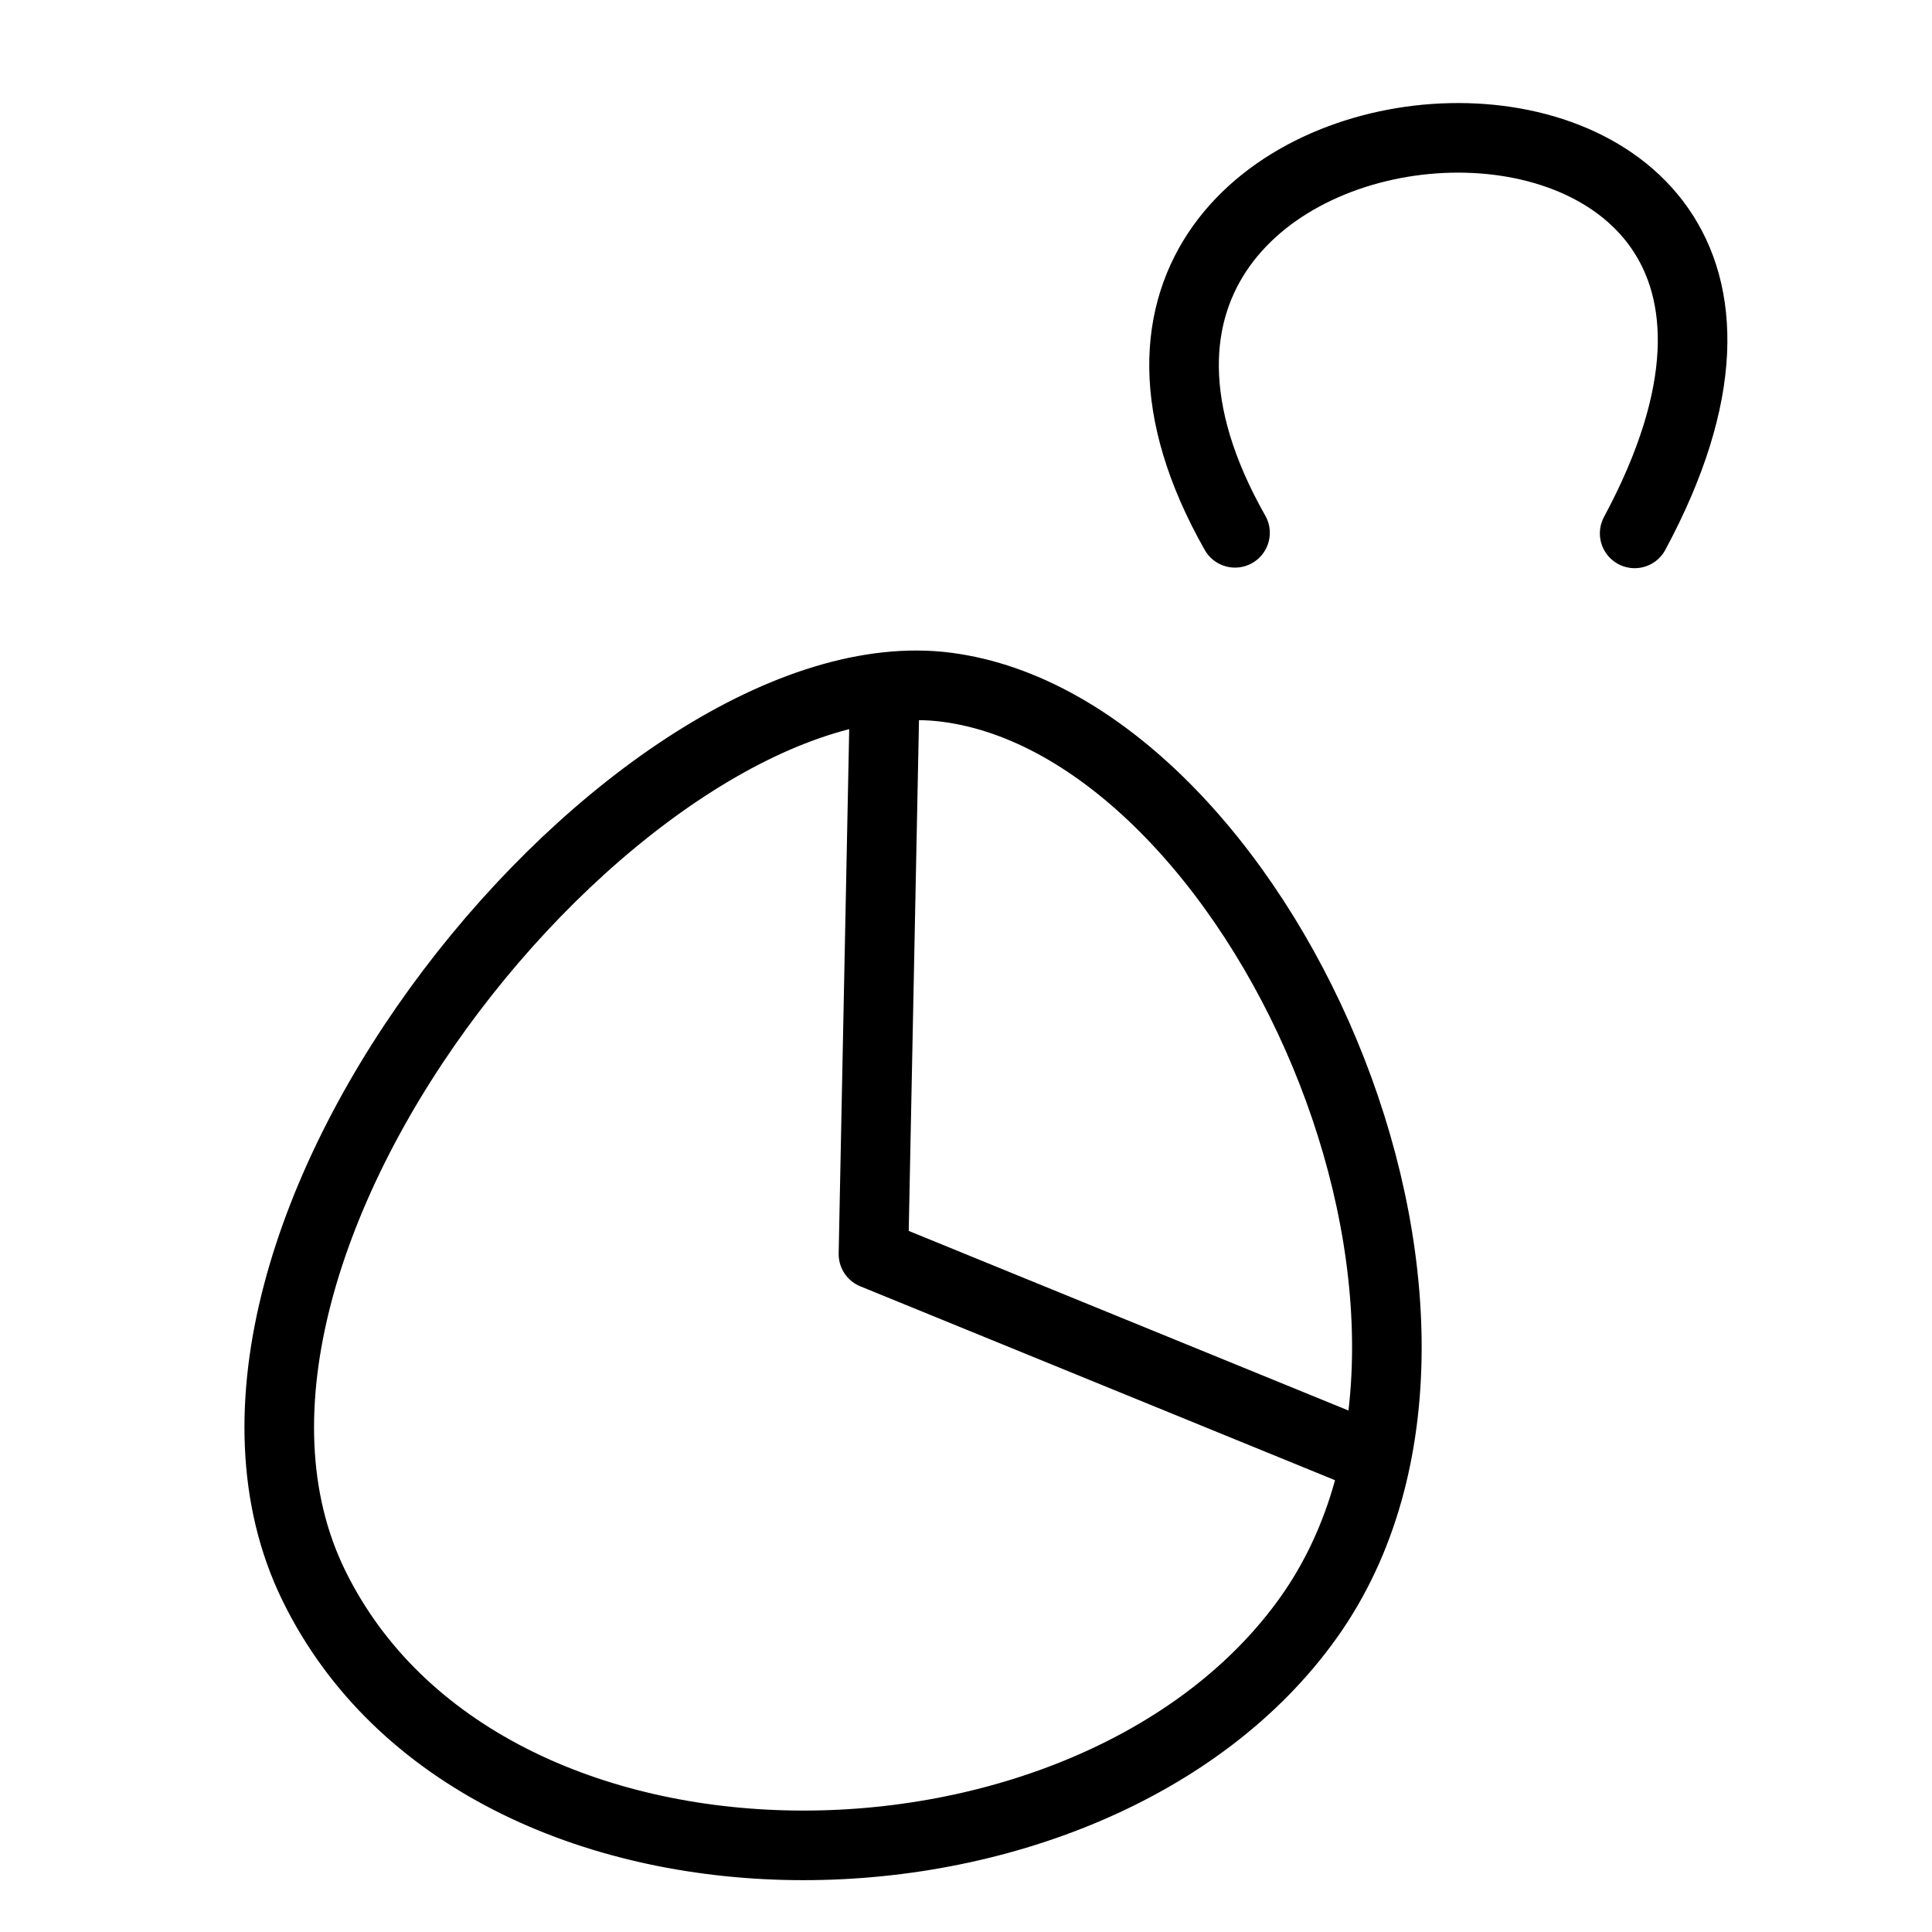
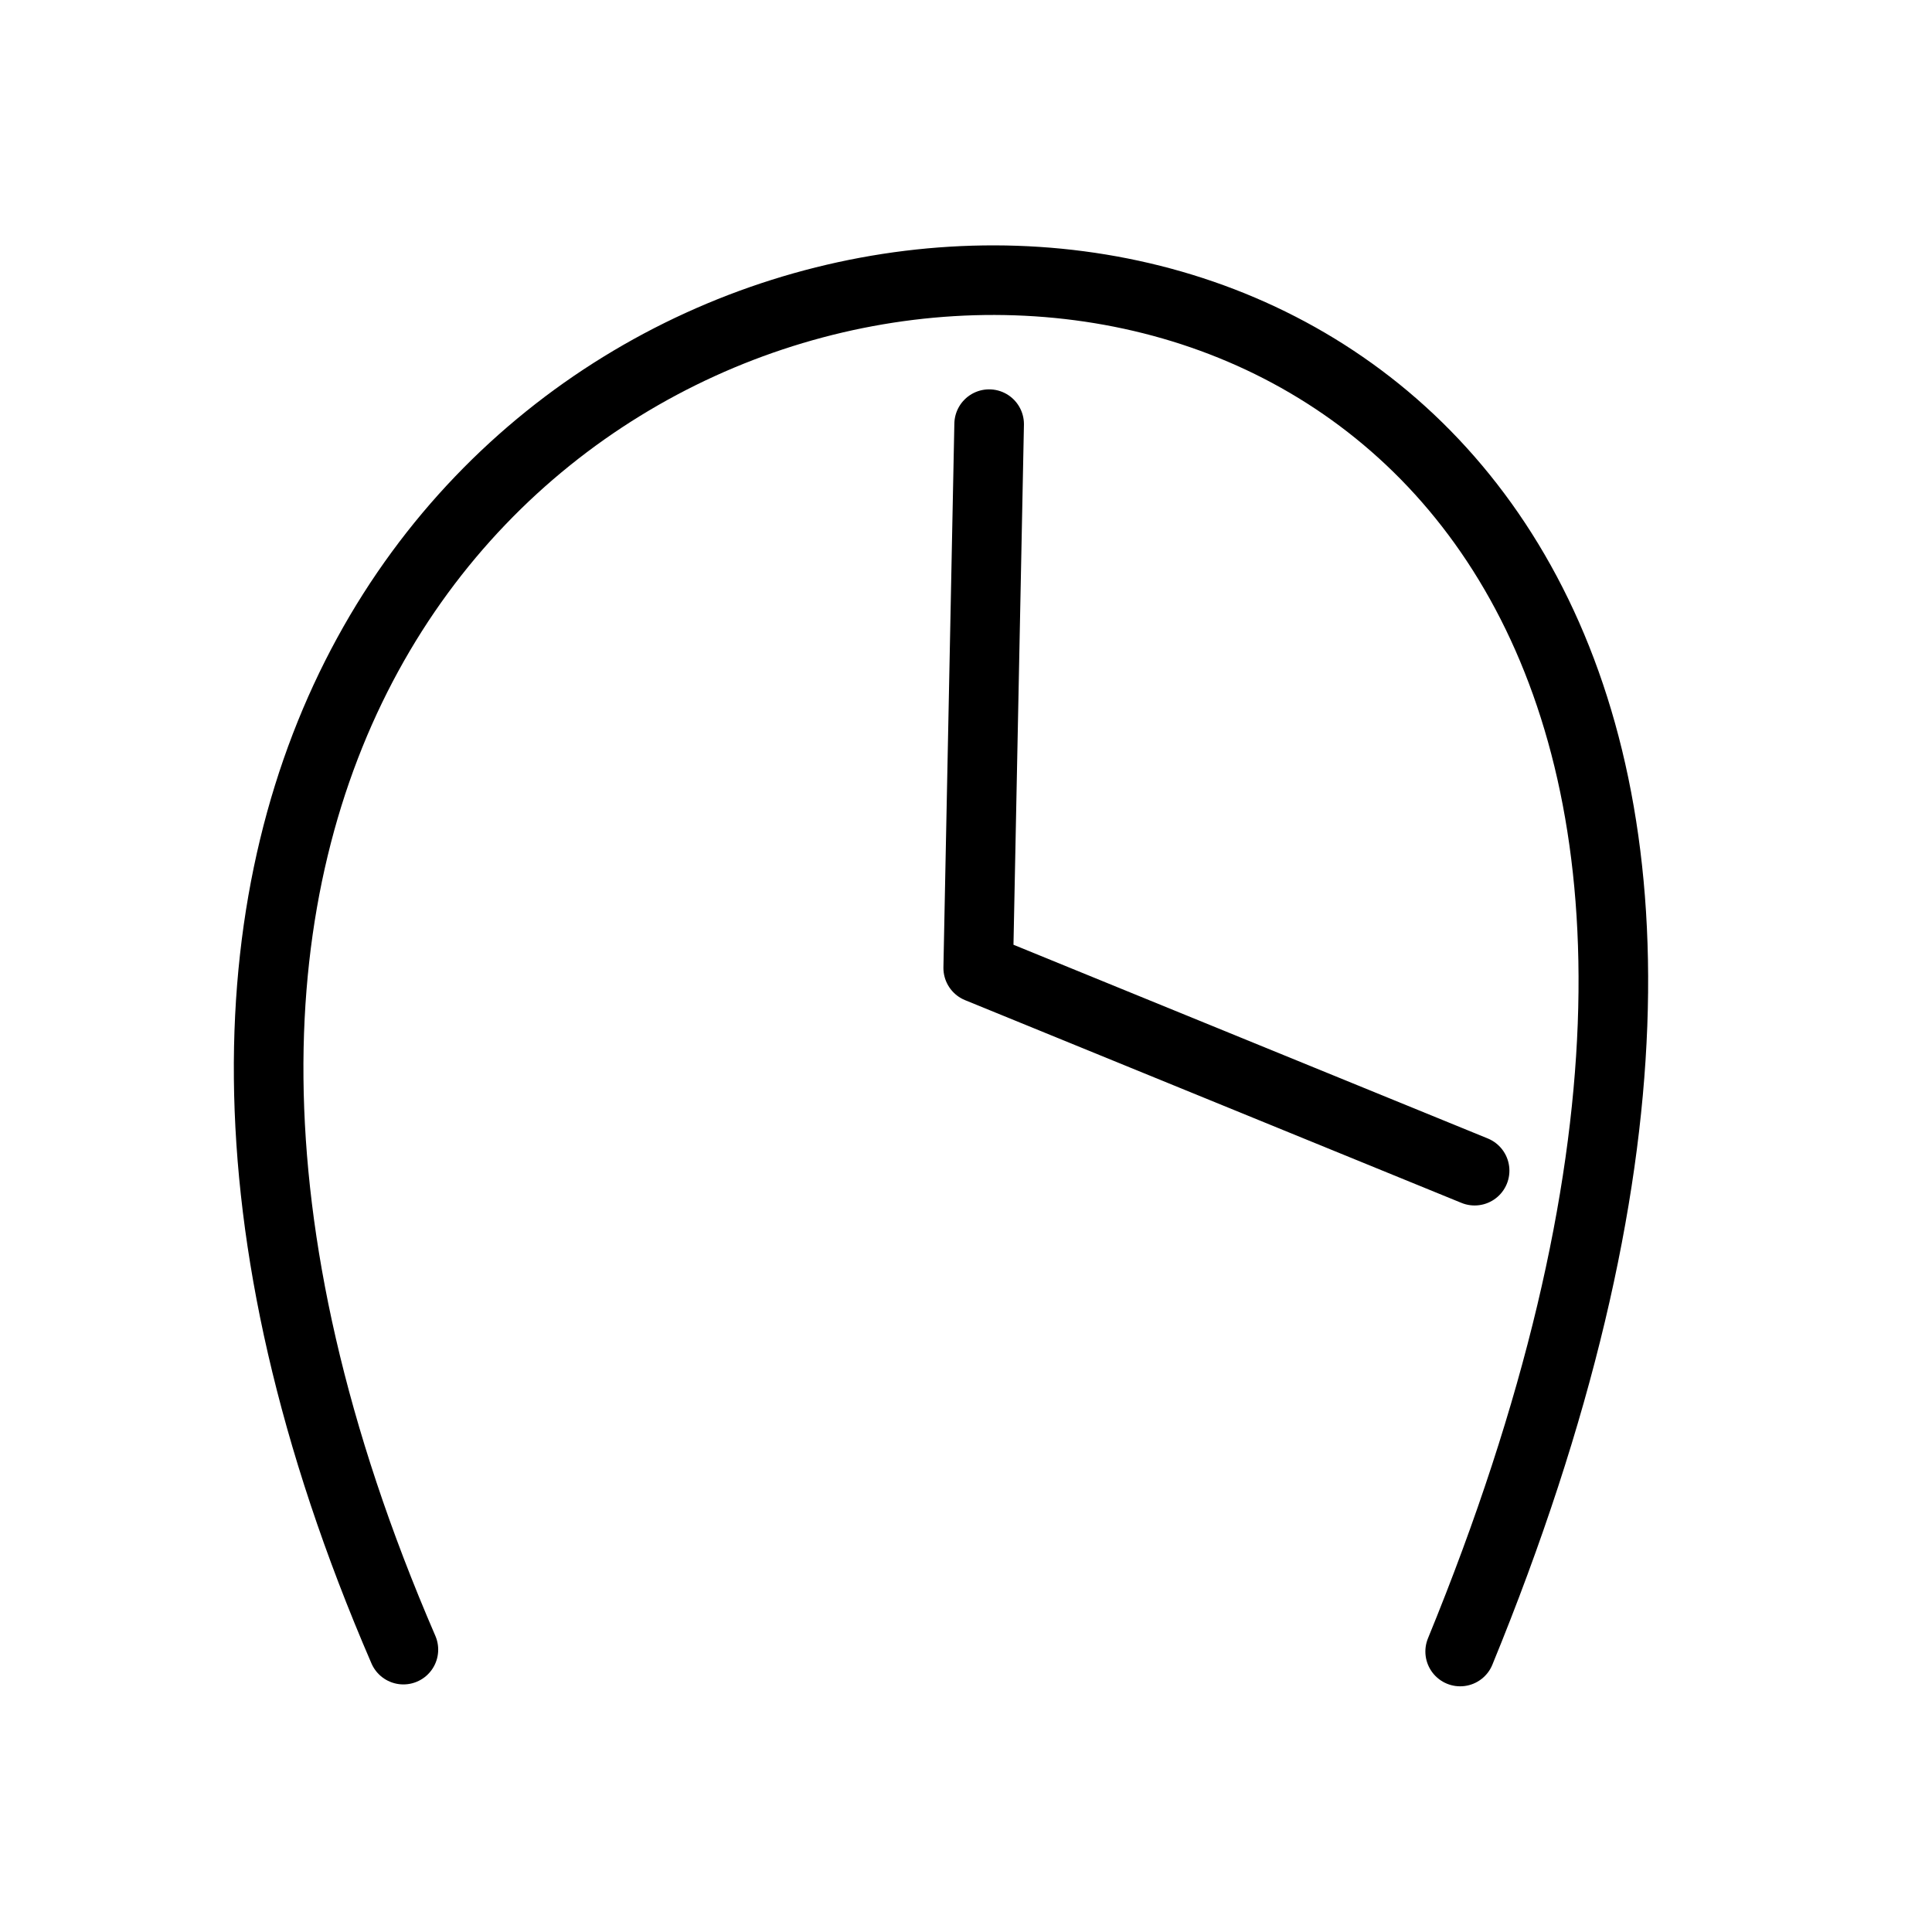
<svg xmlns="http://www.w3.org/2000/svg" width="50mm" height="50mm" viewBox="0 0 50 50" version="1.1" id="svg5">
  <defs id="defs2" />
  <g id="layer1">
-     <path style="fill:none;stroke:#000000;stroke-width:1.801;stroke-linecap:round;stroke-linejoin:round;stroke-dasharray:none;paint-order:fill markers stroke;stop-color:#000000" d="M 24.507,17.787 C 16.515,16.741 3.736,32.055 8.119,41.027 12.503,49.999 28.273,49.724 33.87,41.856 39.467,33.988 32.498,18.833 24.507,17.787 Z" id="path14478" />
-     <path style="fill:none;stroke:#000000;stroke-width:1.801;stroke-linecap:round;stroke-linejoin:round;-inkscape-stroke:none;paint-order:fill markers stroke;stop-color:#000000" d="m 22.888,18.383 -0.283,14.073 12.847,5.247" id="path976" />
-     <path style="fill:none;stroke:#000000;stroke-width:1.801;stroke-linecap:round;stroke-linejoin:round;stroke-dasharray:none;paint-order:fill markers stroke;stop-color:#000000" d="M 31.962,13.789 C 24.71,1.001 50.083,-0.661 42.305,13.804" id="path22577" />
+     <path style="fill:none;stroke:#000000;stroke-width:1.801;stroke-linecap:round;stroke-linejoin:round;-inkscape-stroke:none;paint-order:fill markers stroke;stop-color:#000000" d="m 25.599,10.977 -0.283,14.073 12.847,5.247" id="path976" />
+     <path style="fill:none;stroke:#000000;stroke-width:1.801;stroke-linecap:round;stroke-linejoin:round;stroke-dasharray:none;paint-order:fill markers stroke;stop-color:#000000" d="M 10.44,42.692 C -8.735,-1.647 58.355,-7.409 37.789,42.741" id="path22577" />
  </g>
</svg>
